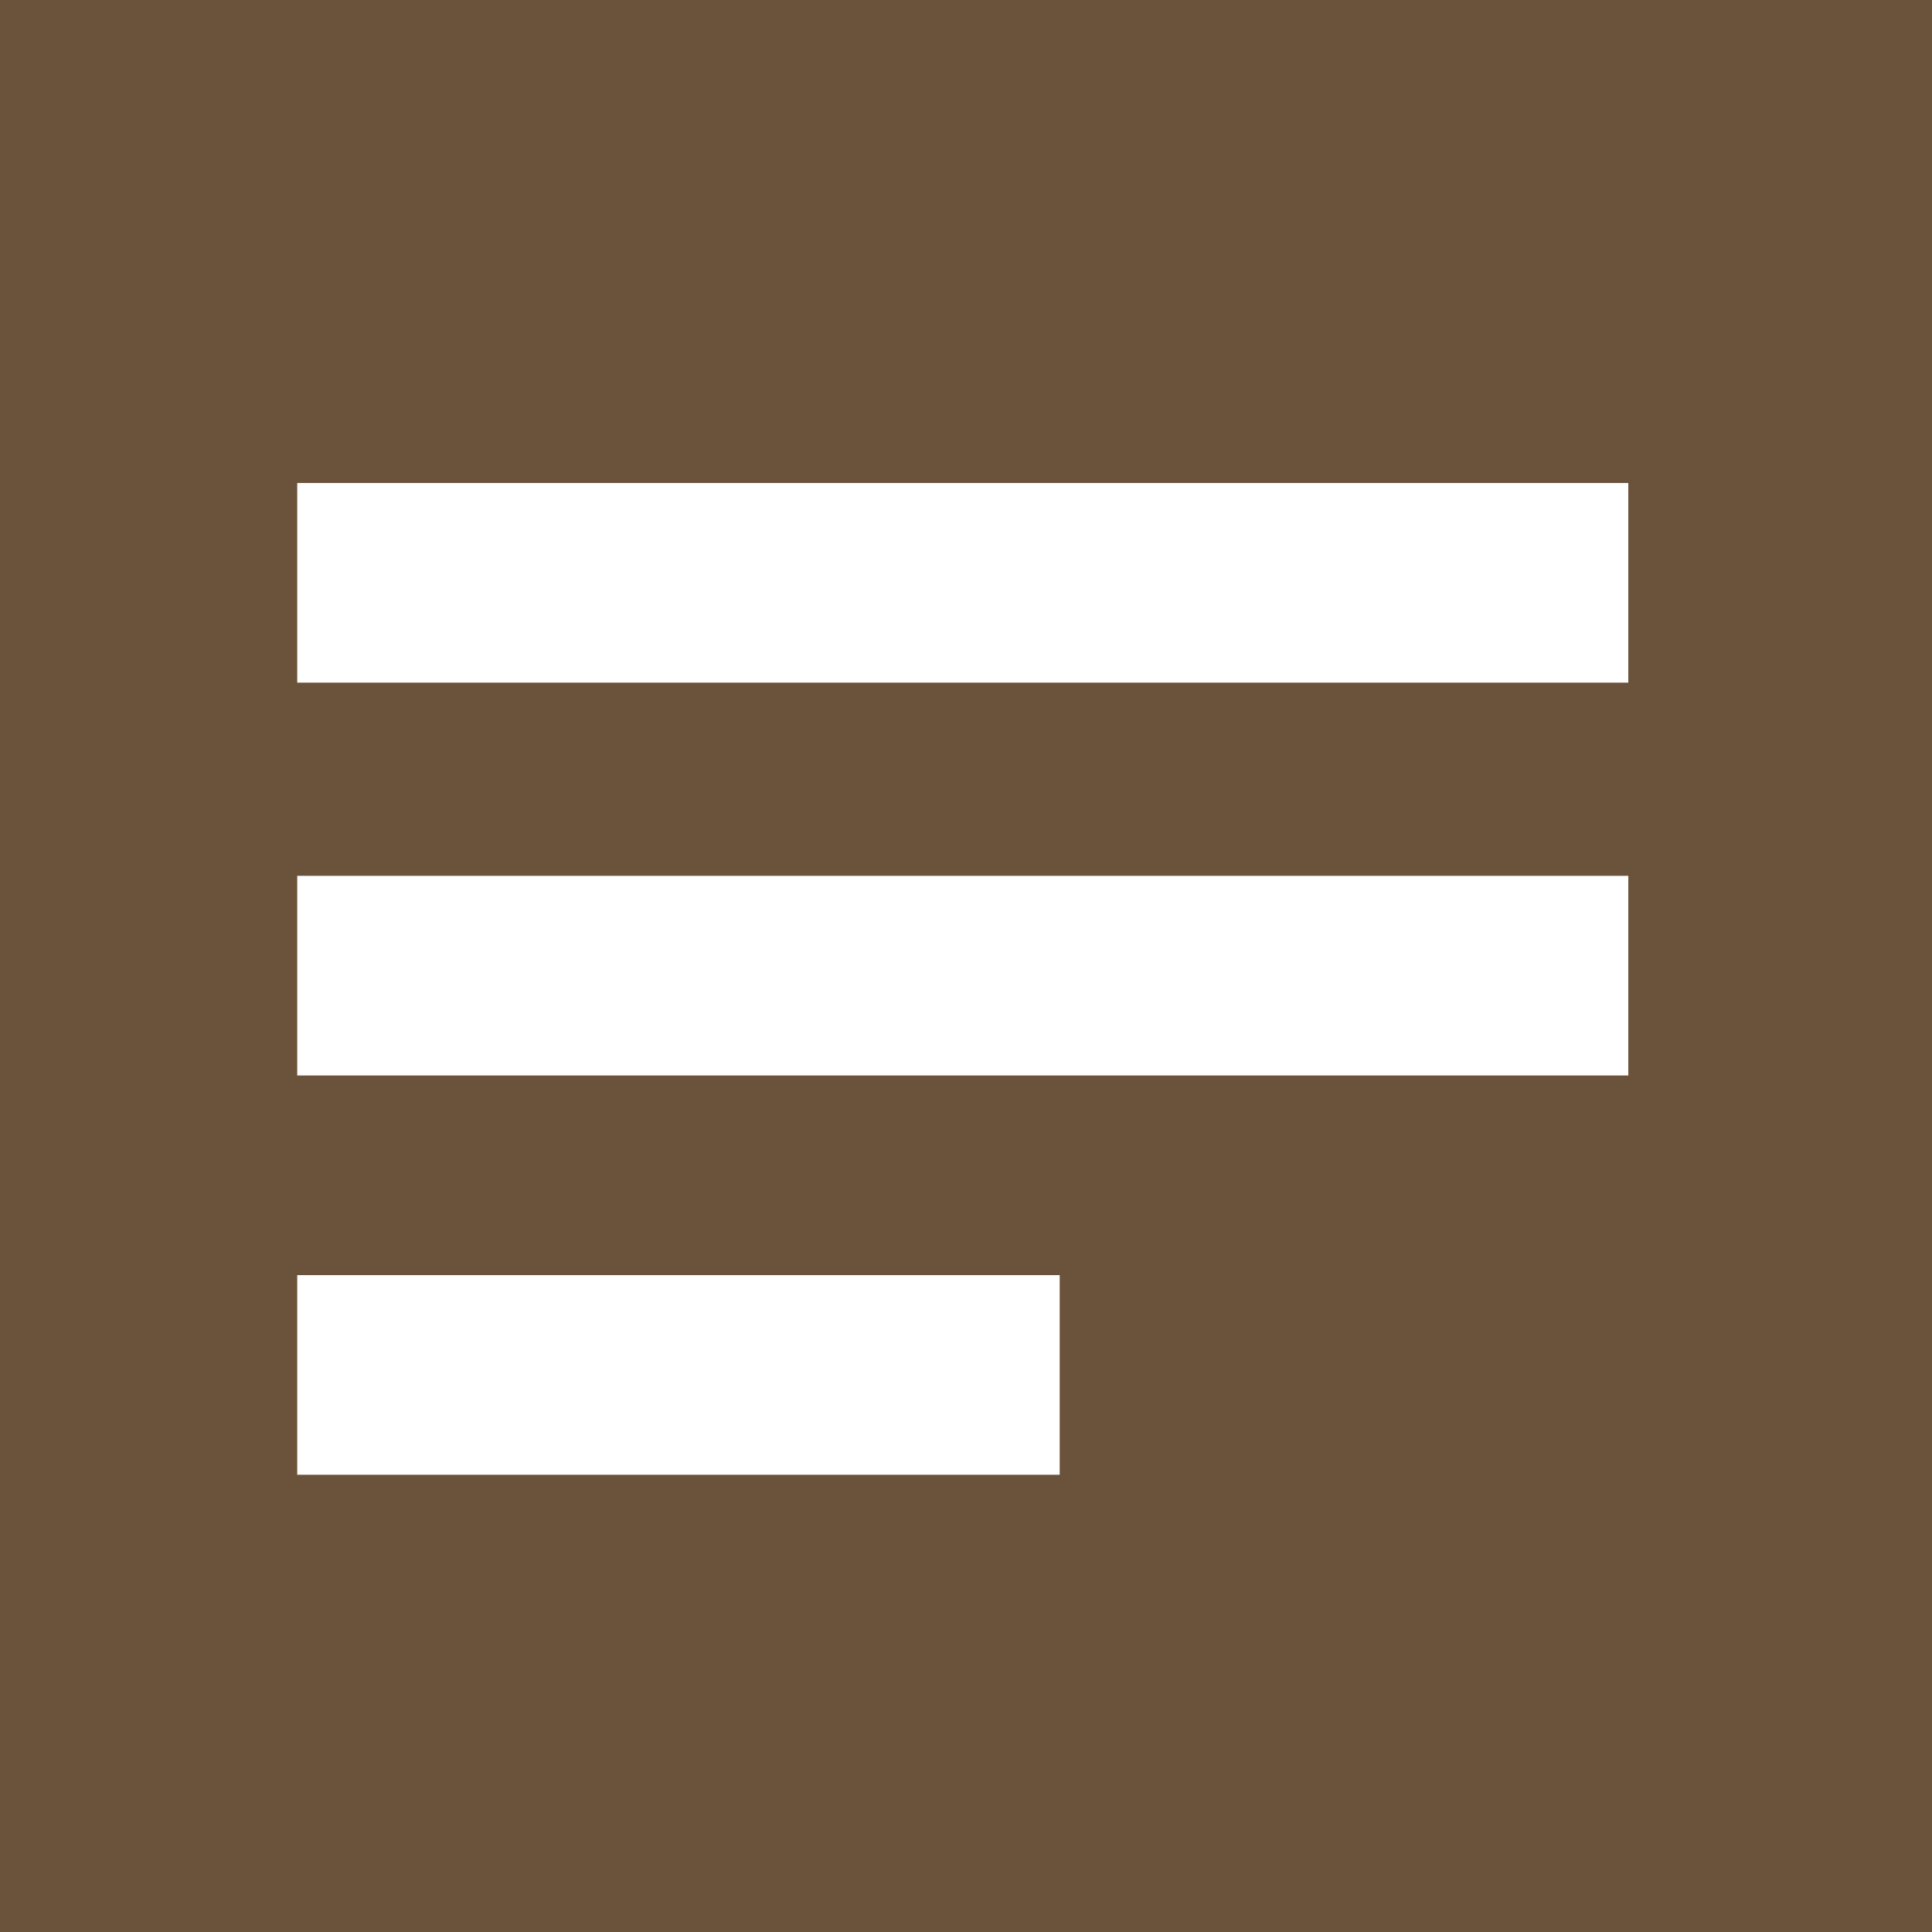
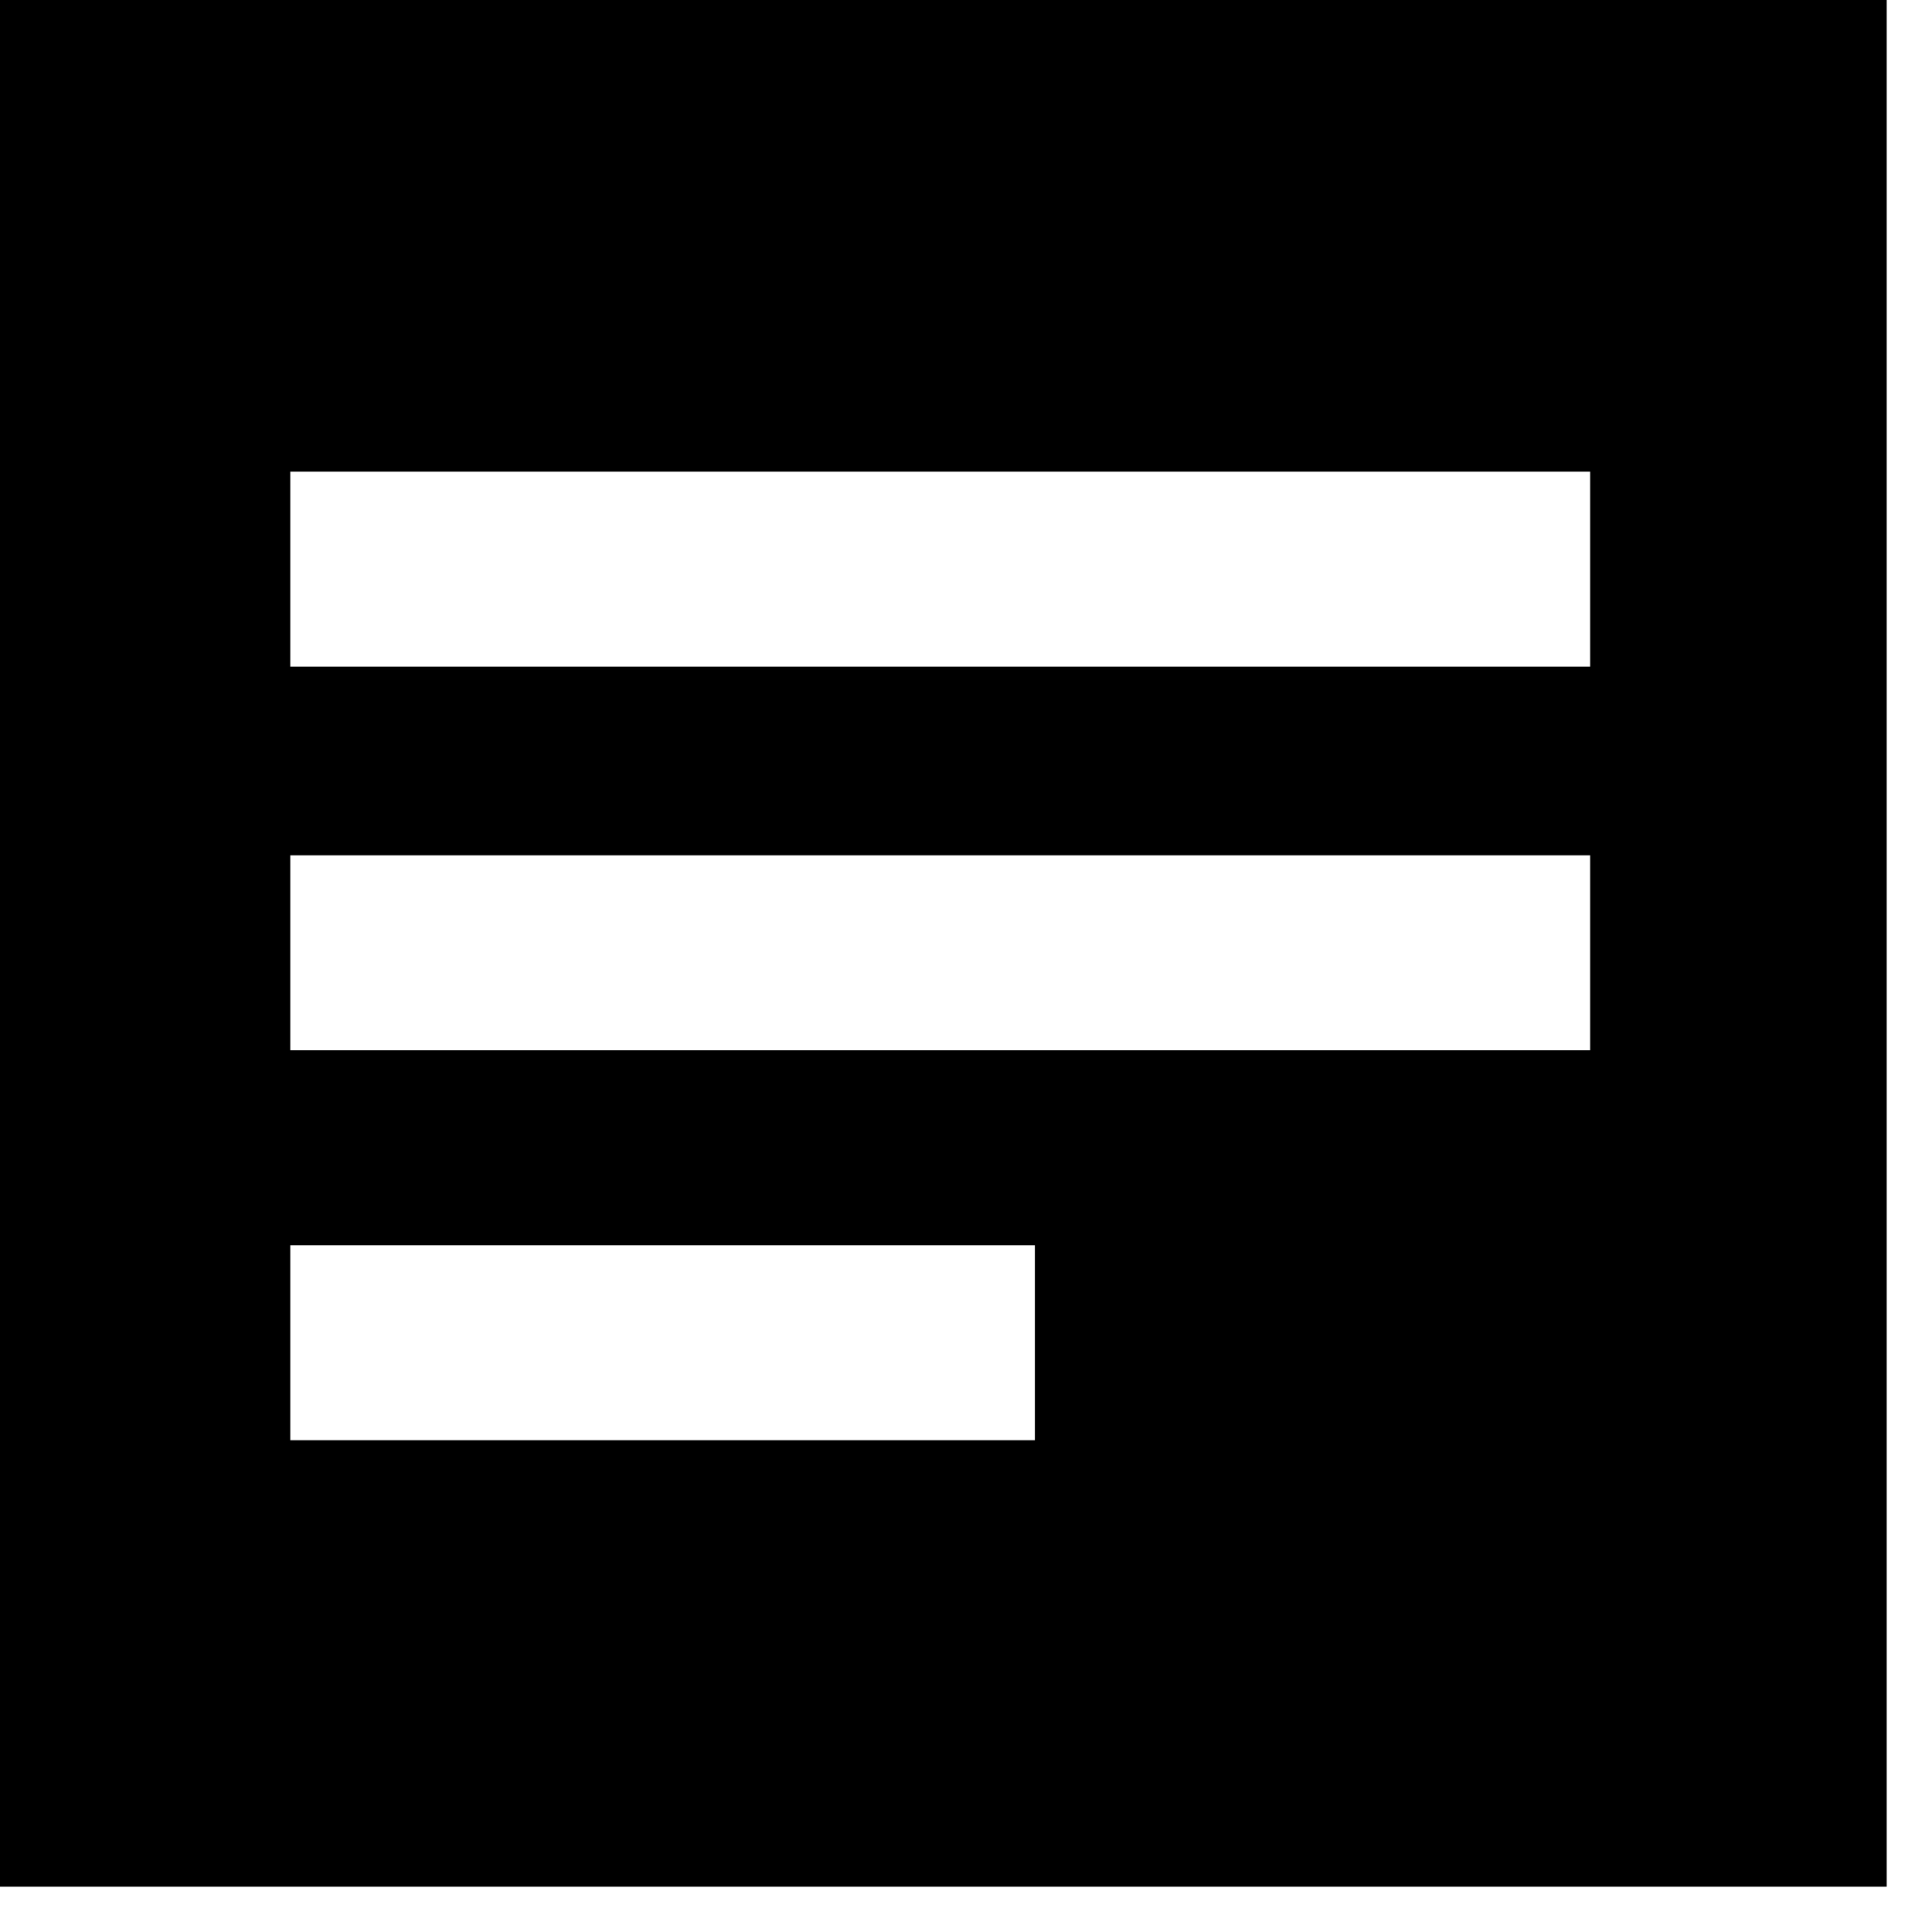
- <svg xmlns="http://www.w3.org/2000/svg" viewBox="0 0 500 500">
-   <path d="M0 0v500h500V0H0zm274.247 381.667H76.923V330h197.324v51.667zm147.158-103.333H76.923v-51.667h344.482v51.667zm0-101.667H76.923V125h344.482v51.667z" fill="#6b533b" />
+ <svg xmlns="http://www.w3.org/2000/svg" width="512" height="512" viewBox="0 0 512 512">
+   <path d="M0 0v500h500V0H0zm274.247 381.667H76.923V330h197.324v51.667zm147.158-103.333H76.923v-51.667h344.482v51.667zm0-101.667H76.923V125h344.482v51.667z" />
</svg>
